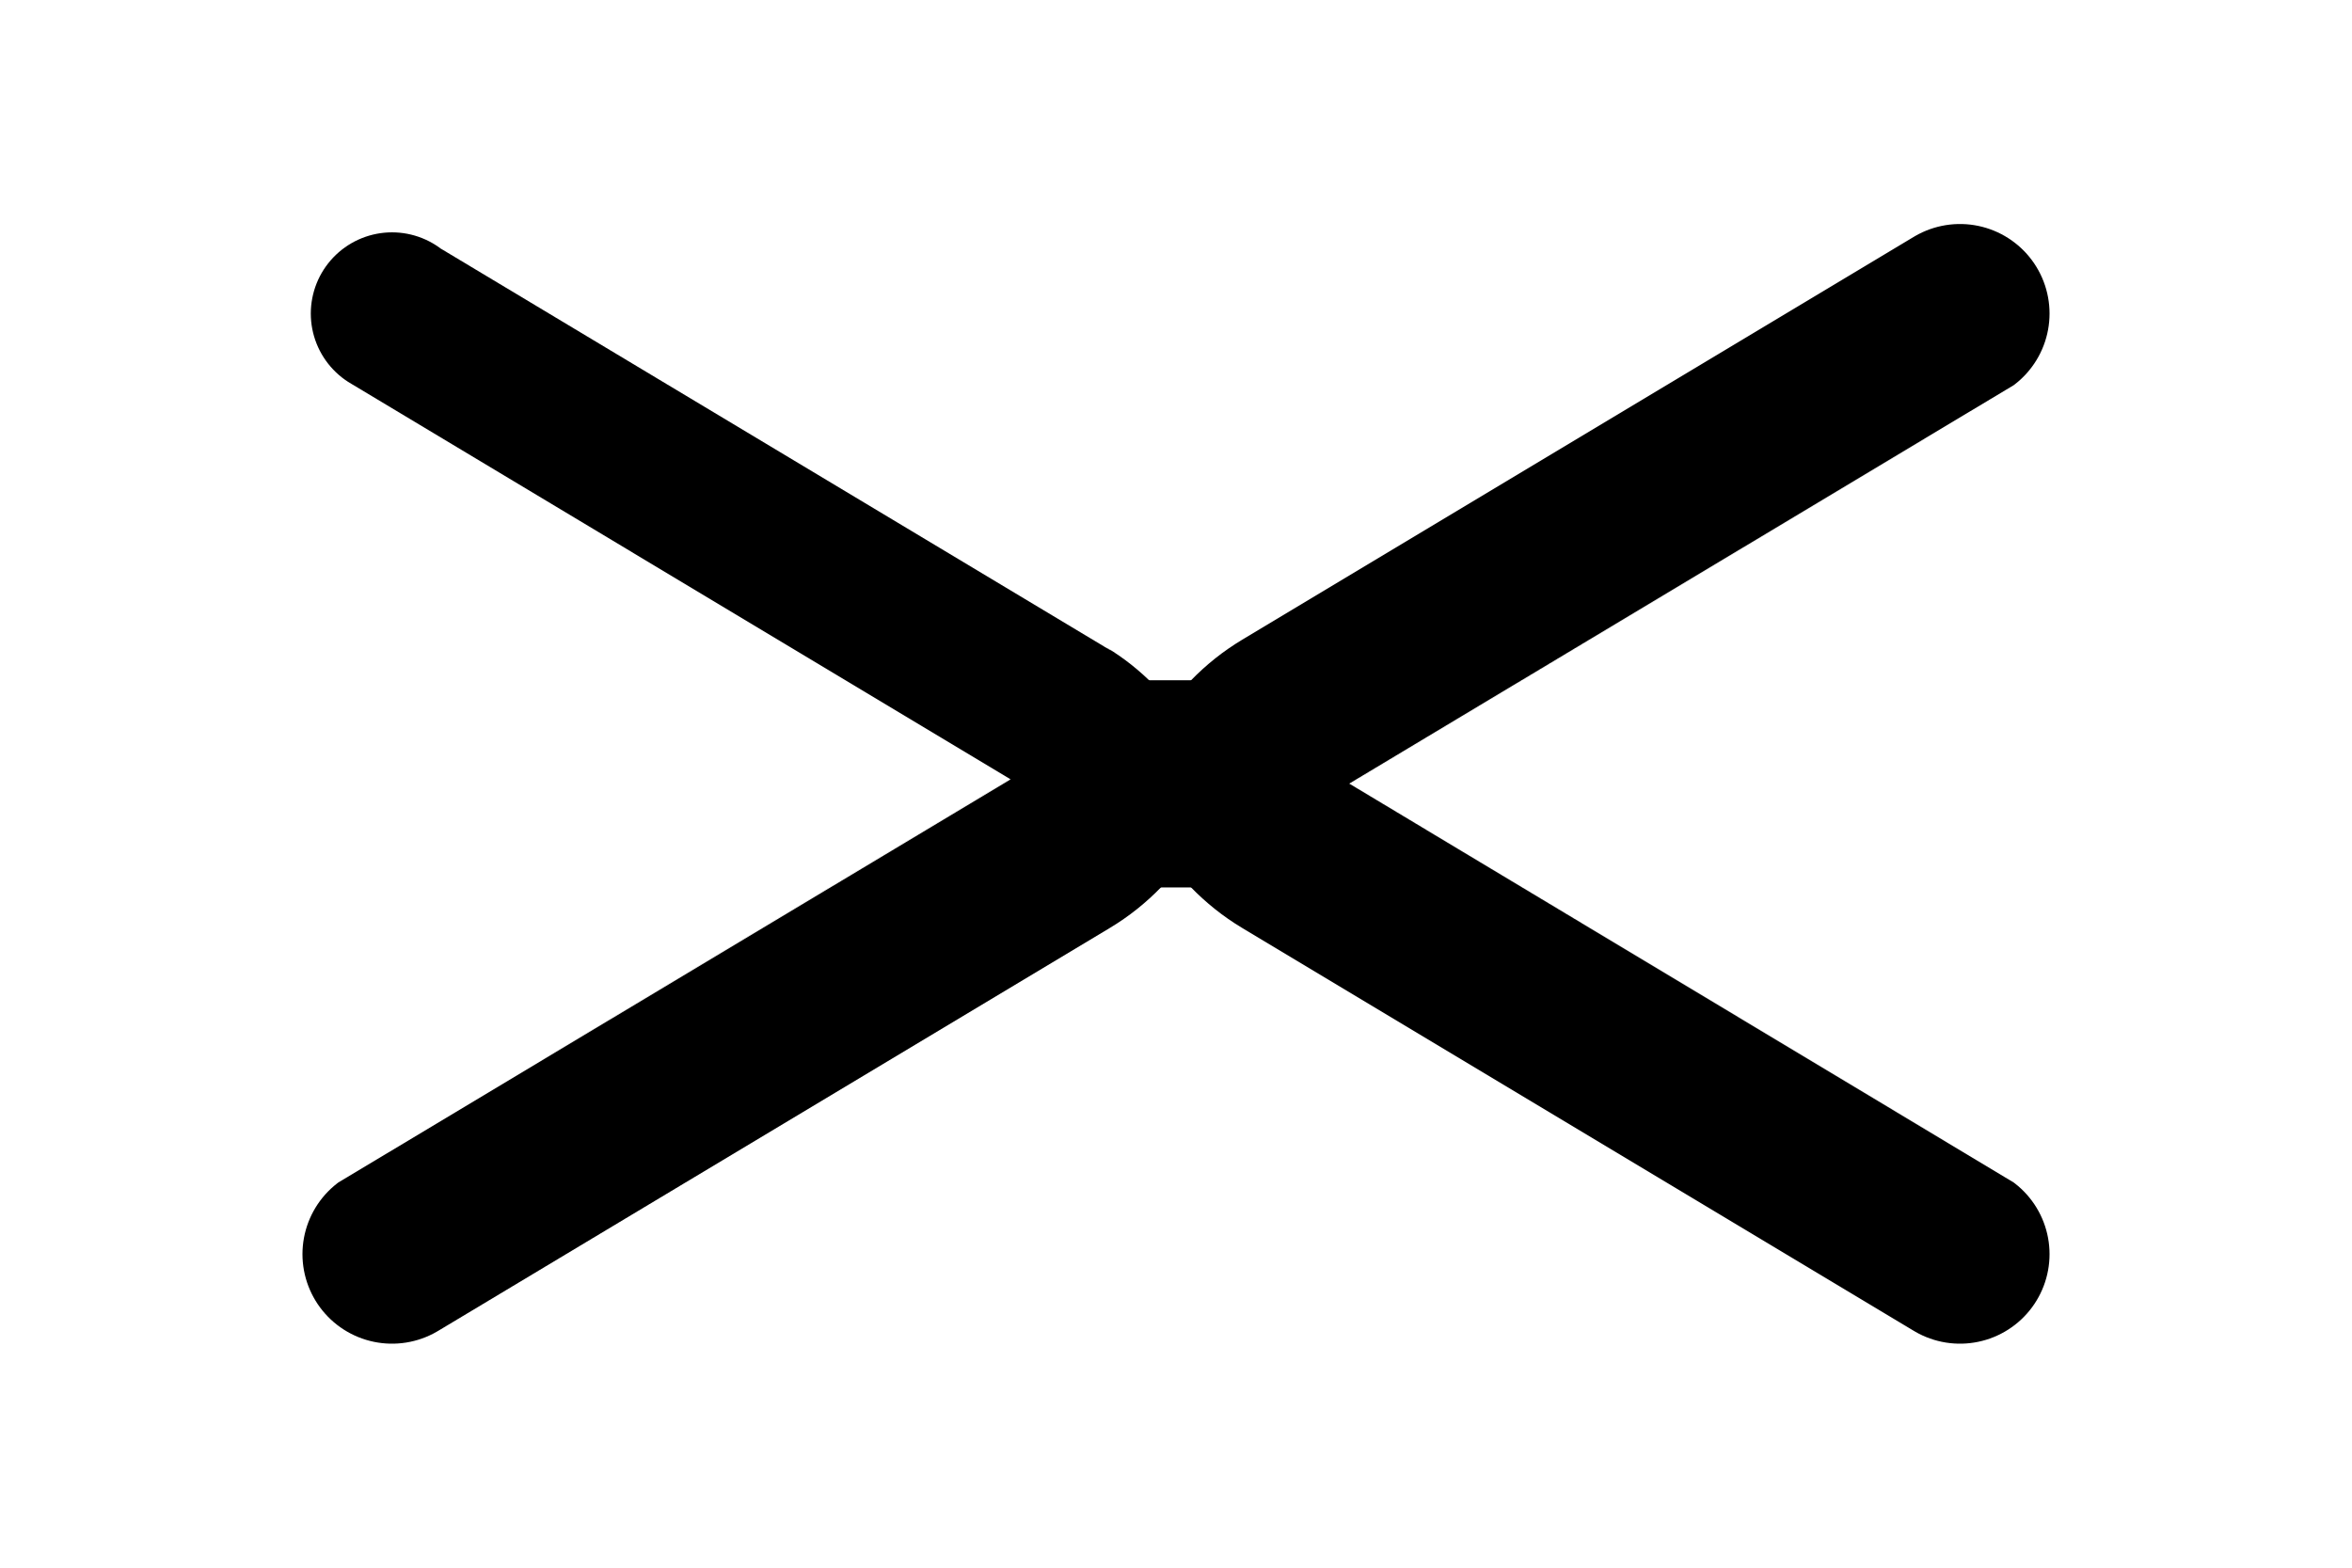
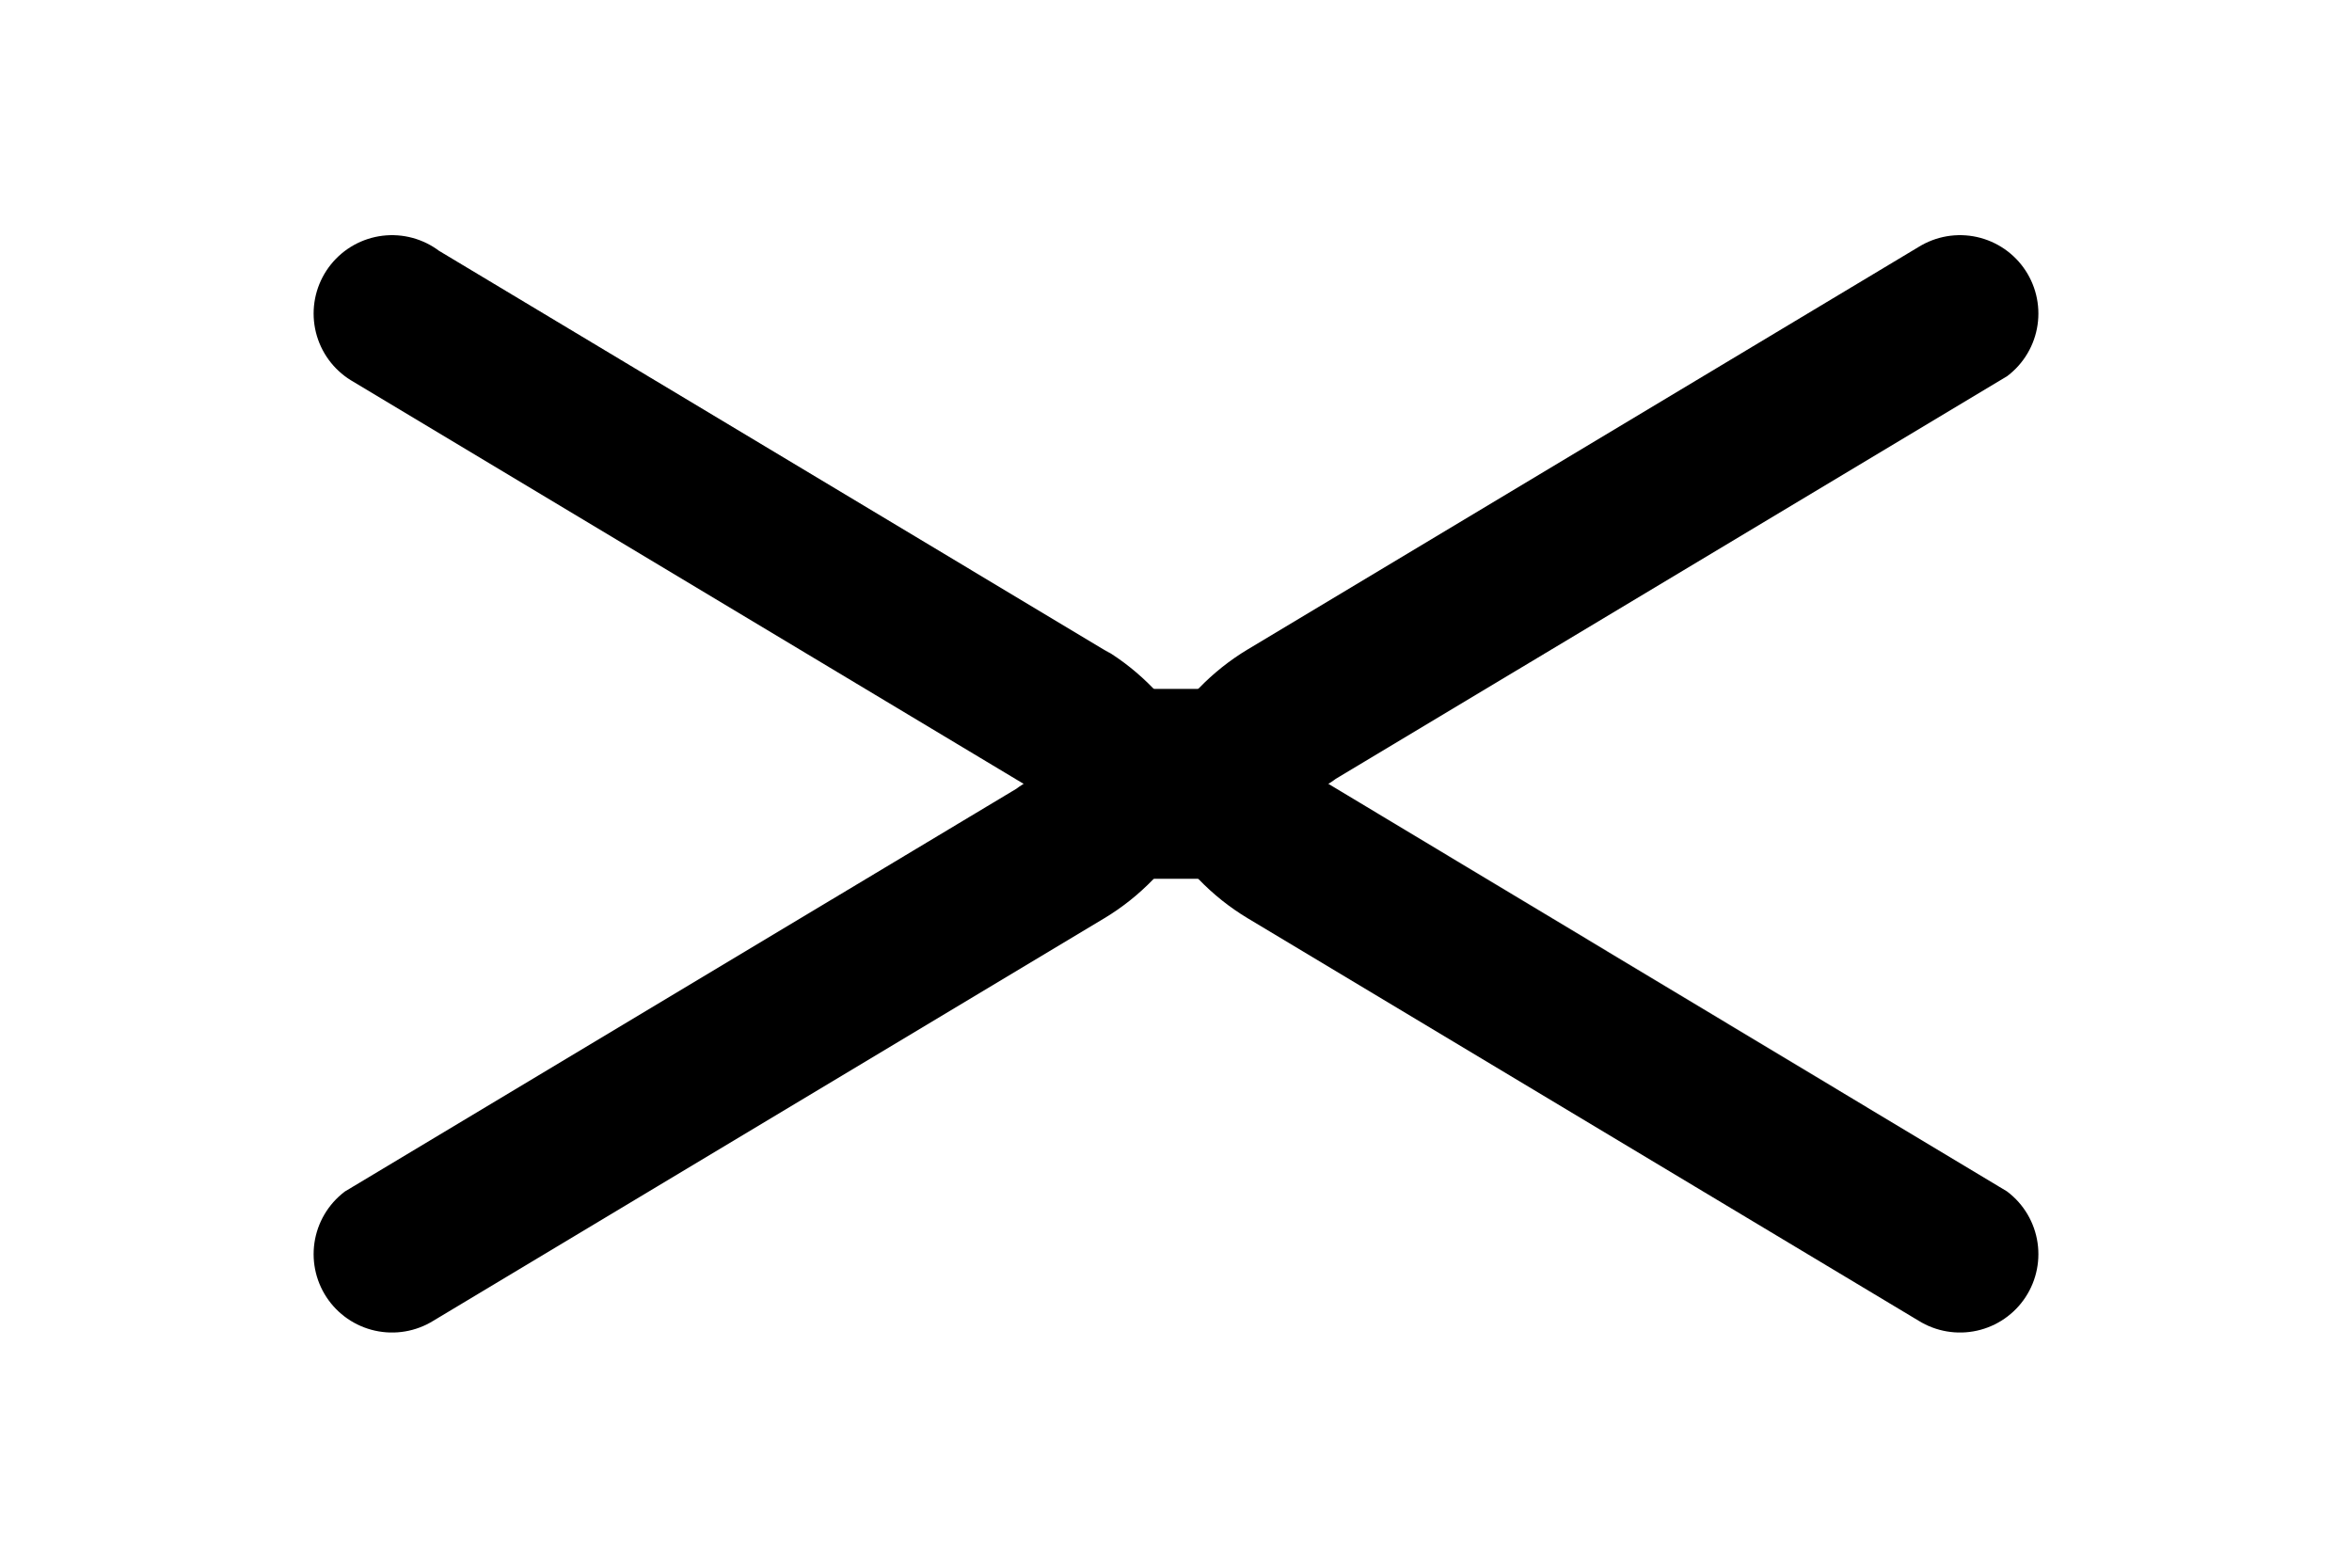
<svg xmlns="http://www.w3.org/2000/svg" viewBox="0 0 300 200">
-   <path d="M50.002 40.001Q50.005 40.003 135.708 91.425Q138.006 92.804 139.934 94.798Q141.844 96.773 143.78 100" fill="none" stroke="#000" stroke-width="20.719" stroke-linecap="round" stroke-linejoin="round" />
-   <path d="M143.78 100L143.392 100.648Q140.282 105.831 135.708 108.575Q50.005 159.997 50.002 159.999" fill="none" stroke="#000" stroke-width="22.845" stroke-linecap="round" stroke-linejoin="round" />
-   <path d="M143.78 100L156.22 100" fill="none" stroke="#000" stroke-width="26.434" stroke-linecap="round" stroke-linejoin="round" />
-   <path d="M156.22 100L156.608 100.648Q159.718 105.831 164.292 108.575Q249.995 159.997 249.998 159.999" fill="none" stroke="#000" stroke-width="22.845" stroke-linecap="round" stroke-linejoin="round" />
-   <path d="M156.22 100L156.608 99.352Q159.718 94.169 164.292 91.425Q249.995 40.003 249.998 40.001" fill="none" stroke="#000" stroke-width="22.845" stroke-linecap="round" stroke-linejoin="round" />
+   <path d="M50.002 40.001Q50.005 40.003 135.708 91.425Q138.006 92.804 139.934 94.798Q141.844 96.773 143.78 100" fill="none" stroke="#000" stroke-width="20" stroke-linecap="round" stroke-linejoin="round" />
+   <path d="M143.78 100L143.392 100.648Q140.282 105.831 135.708 108.575Q50.005 159.997 50.002 159.999" fill="none" stroke="#000" stroke-width="20" stroke-linecap="round" stroke-linejoin="round" />
+   <path d="M143.78 100L156.22 100" fill="none" stroke="#000" stroke-width="24.217" stroke-linecap="round" stroke-linejoin="round" />
+   <path d="M156.22 100L156.608 100.648Q159.718 105.831 164.292 108.575Q249.995 159.997 249.998 159.999" fill="none" stroke="#000" stroke-width="20" stroke-linecap="round" stroke-linejoin="round" />
+   <path d="M156.22 100L156.608 99.352Q159.718 94.169 164.292 91.425Q249.995 40.003 249.998 40.001" fill="none" stroke="#000" stroke-width="20" stroke-linecap="round" stroke-linejoin="round" />
</svg>
